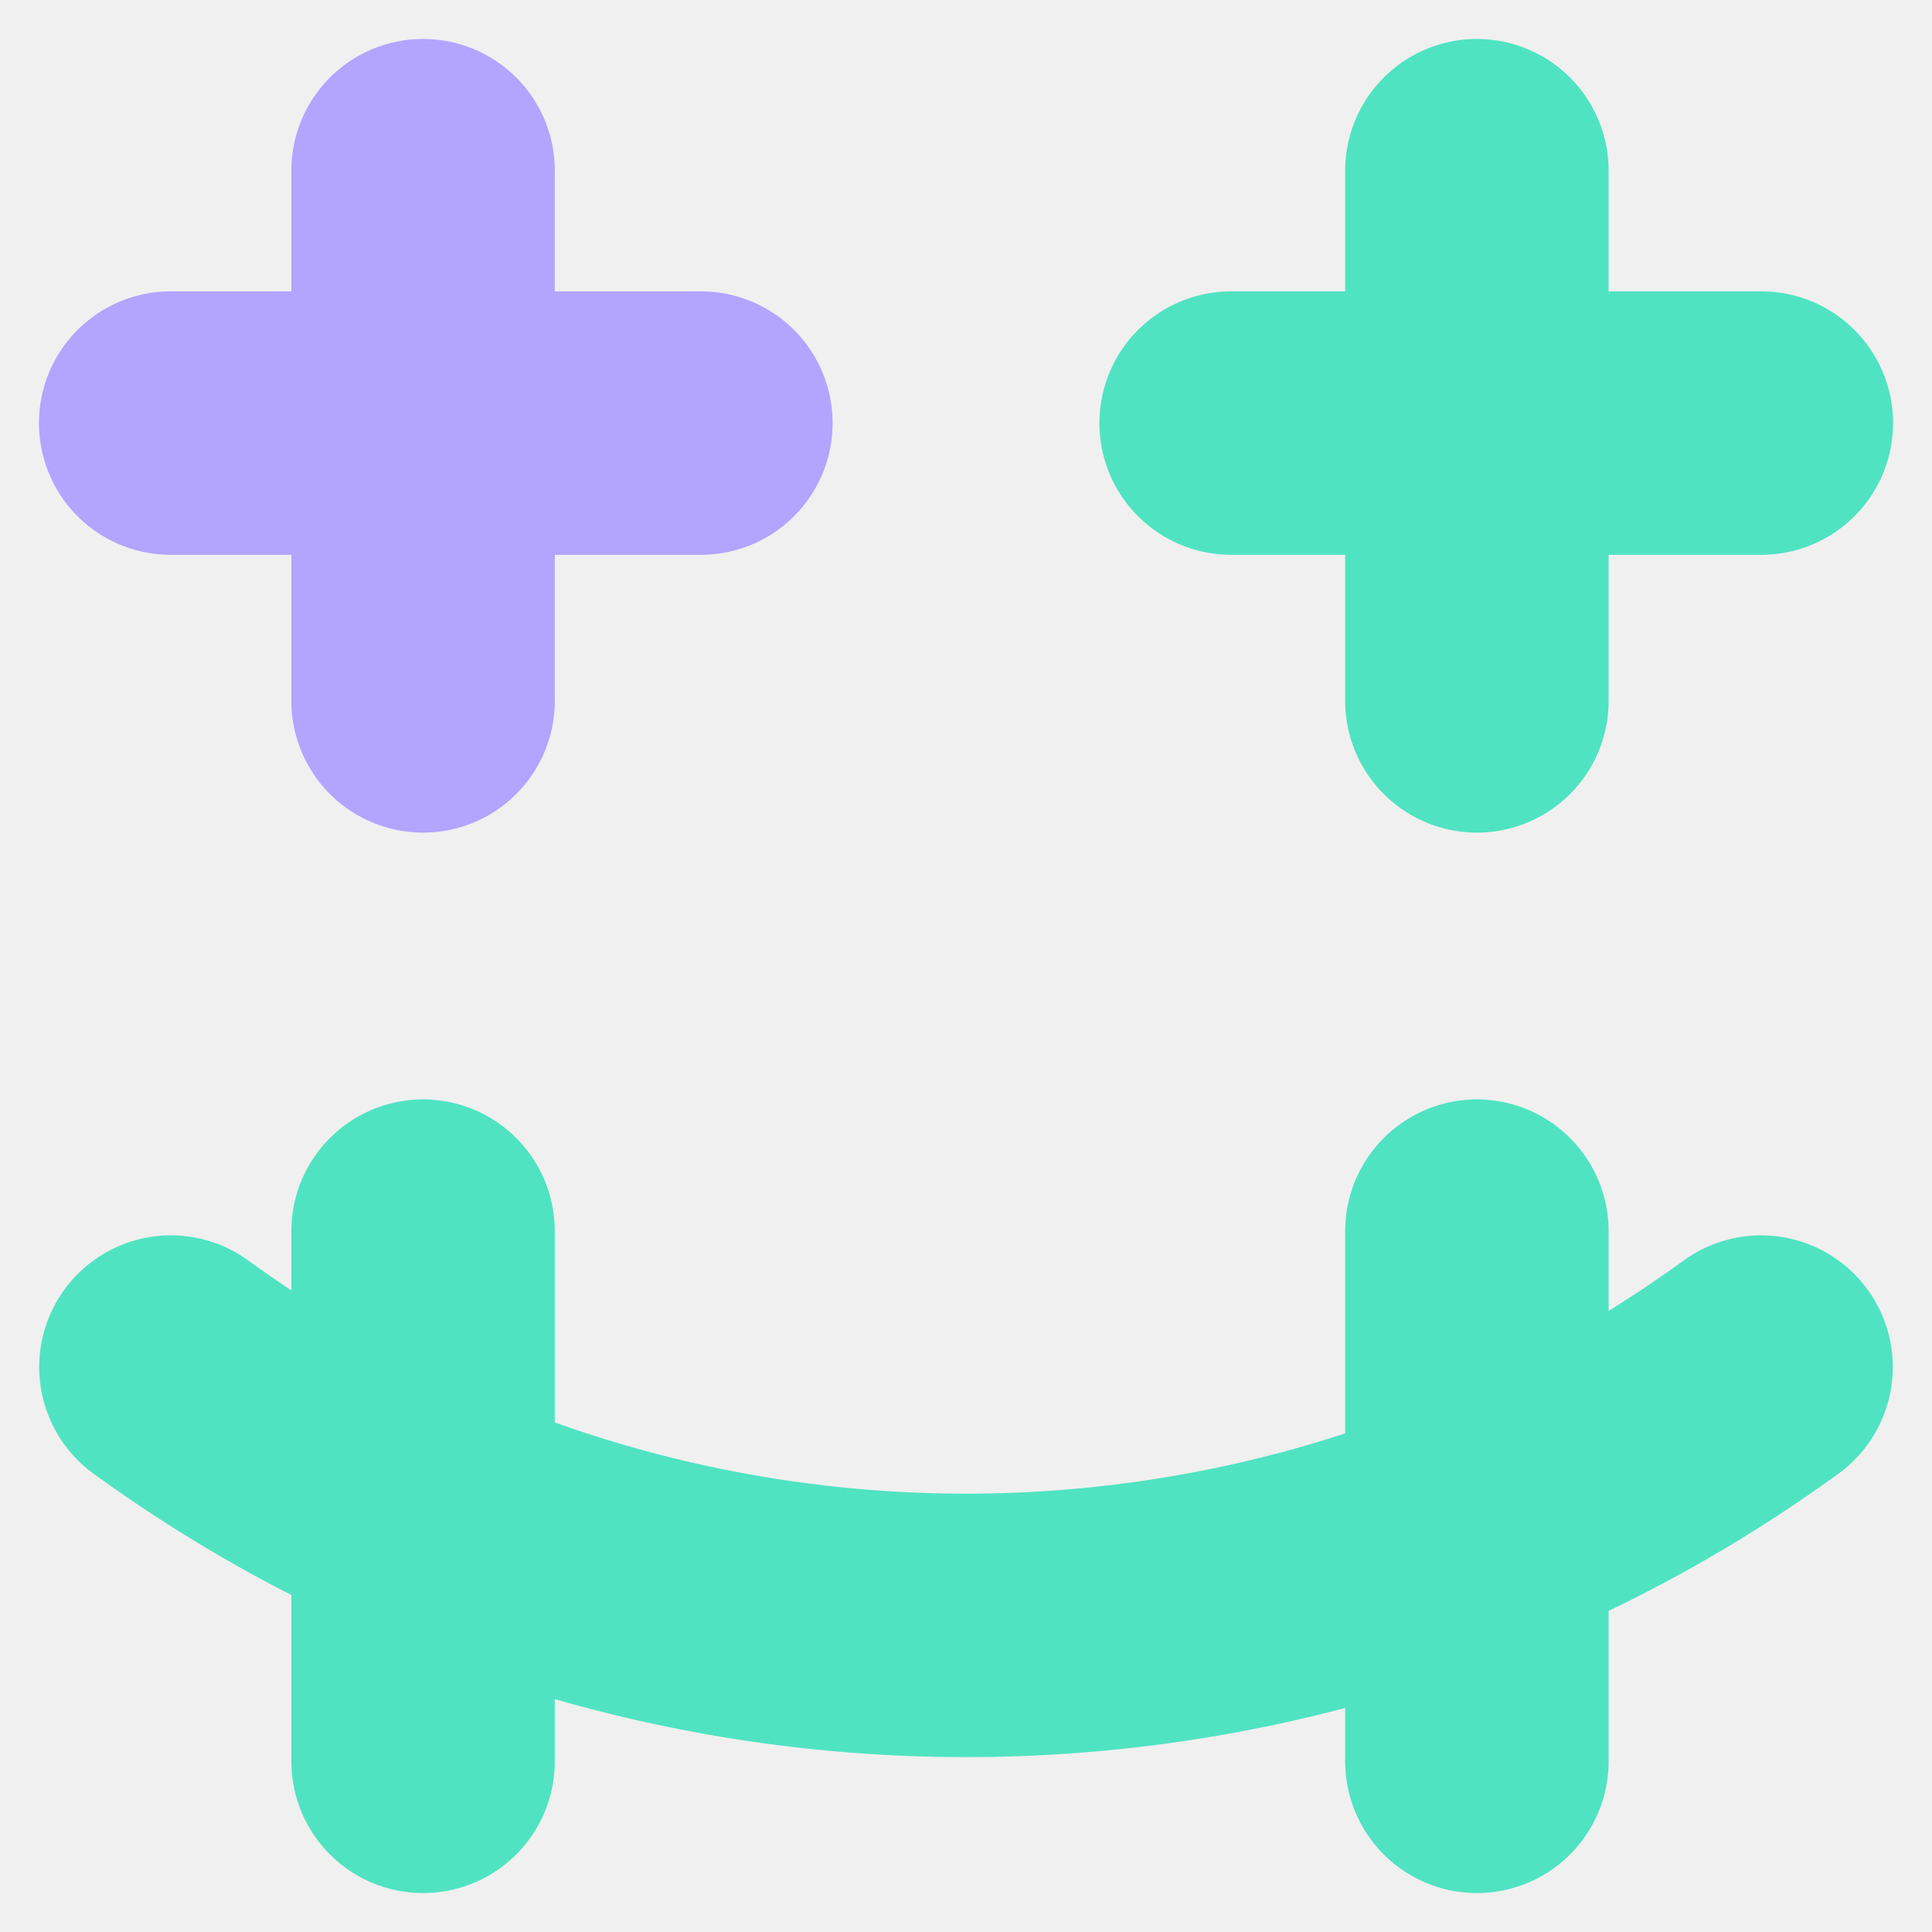
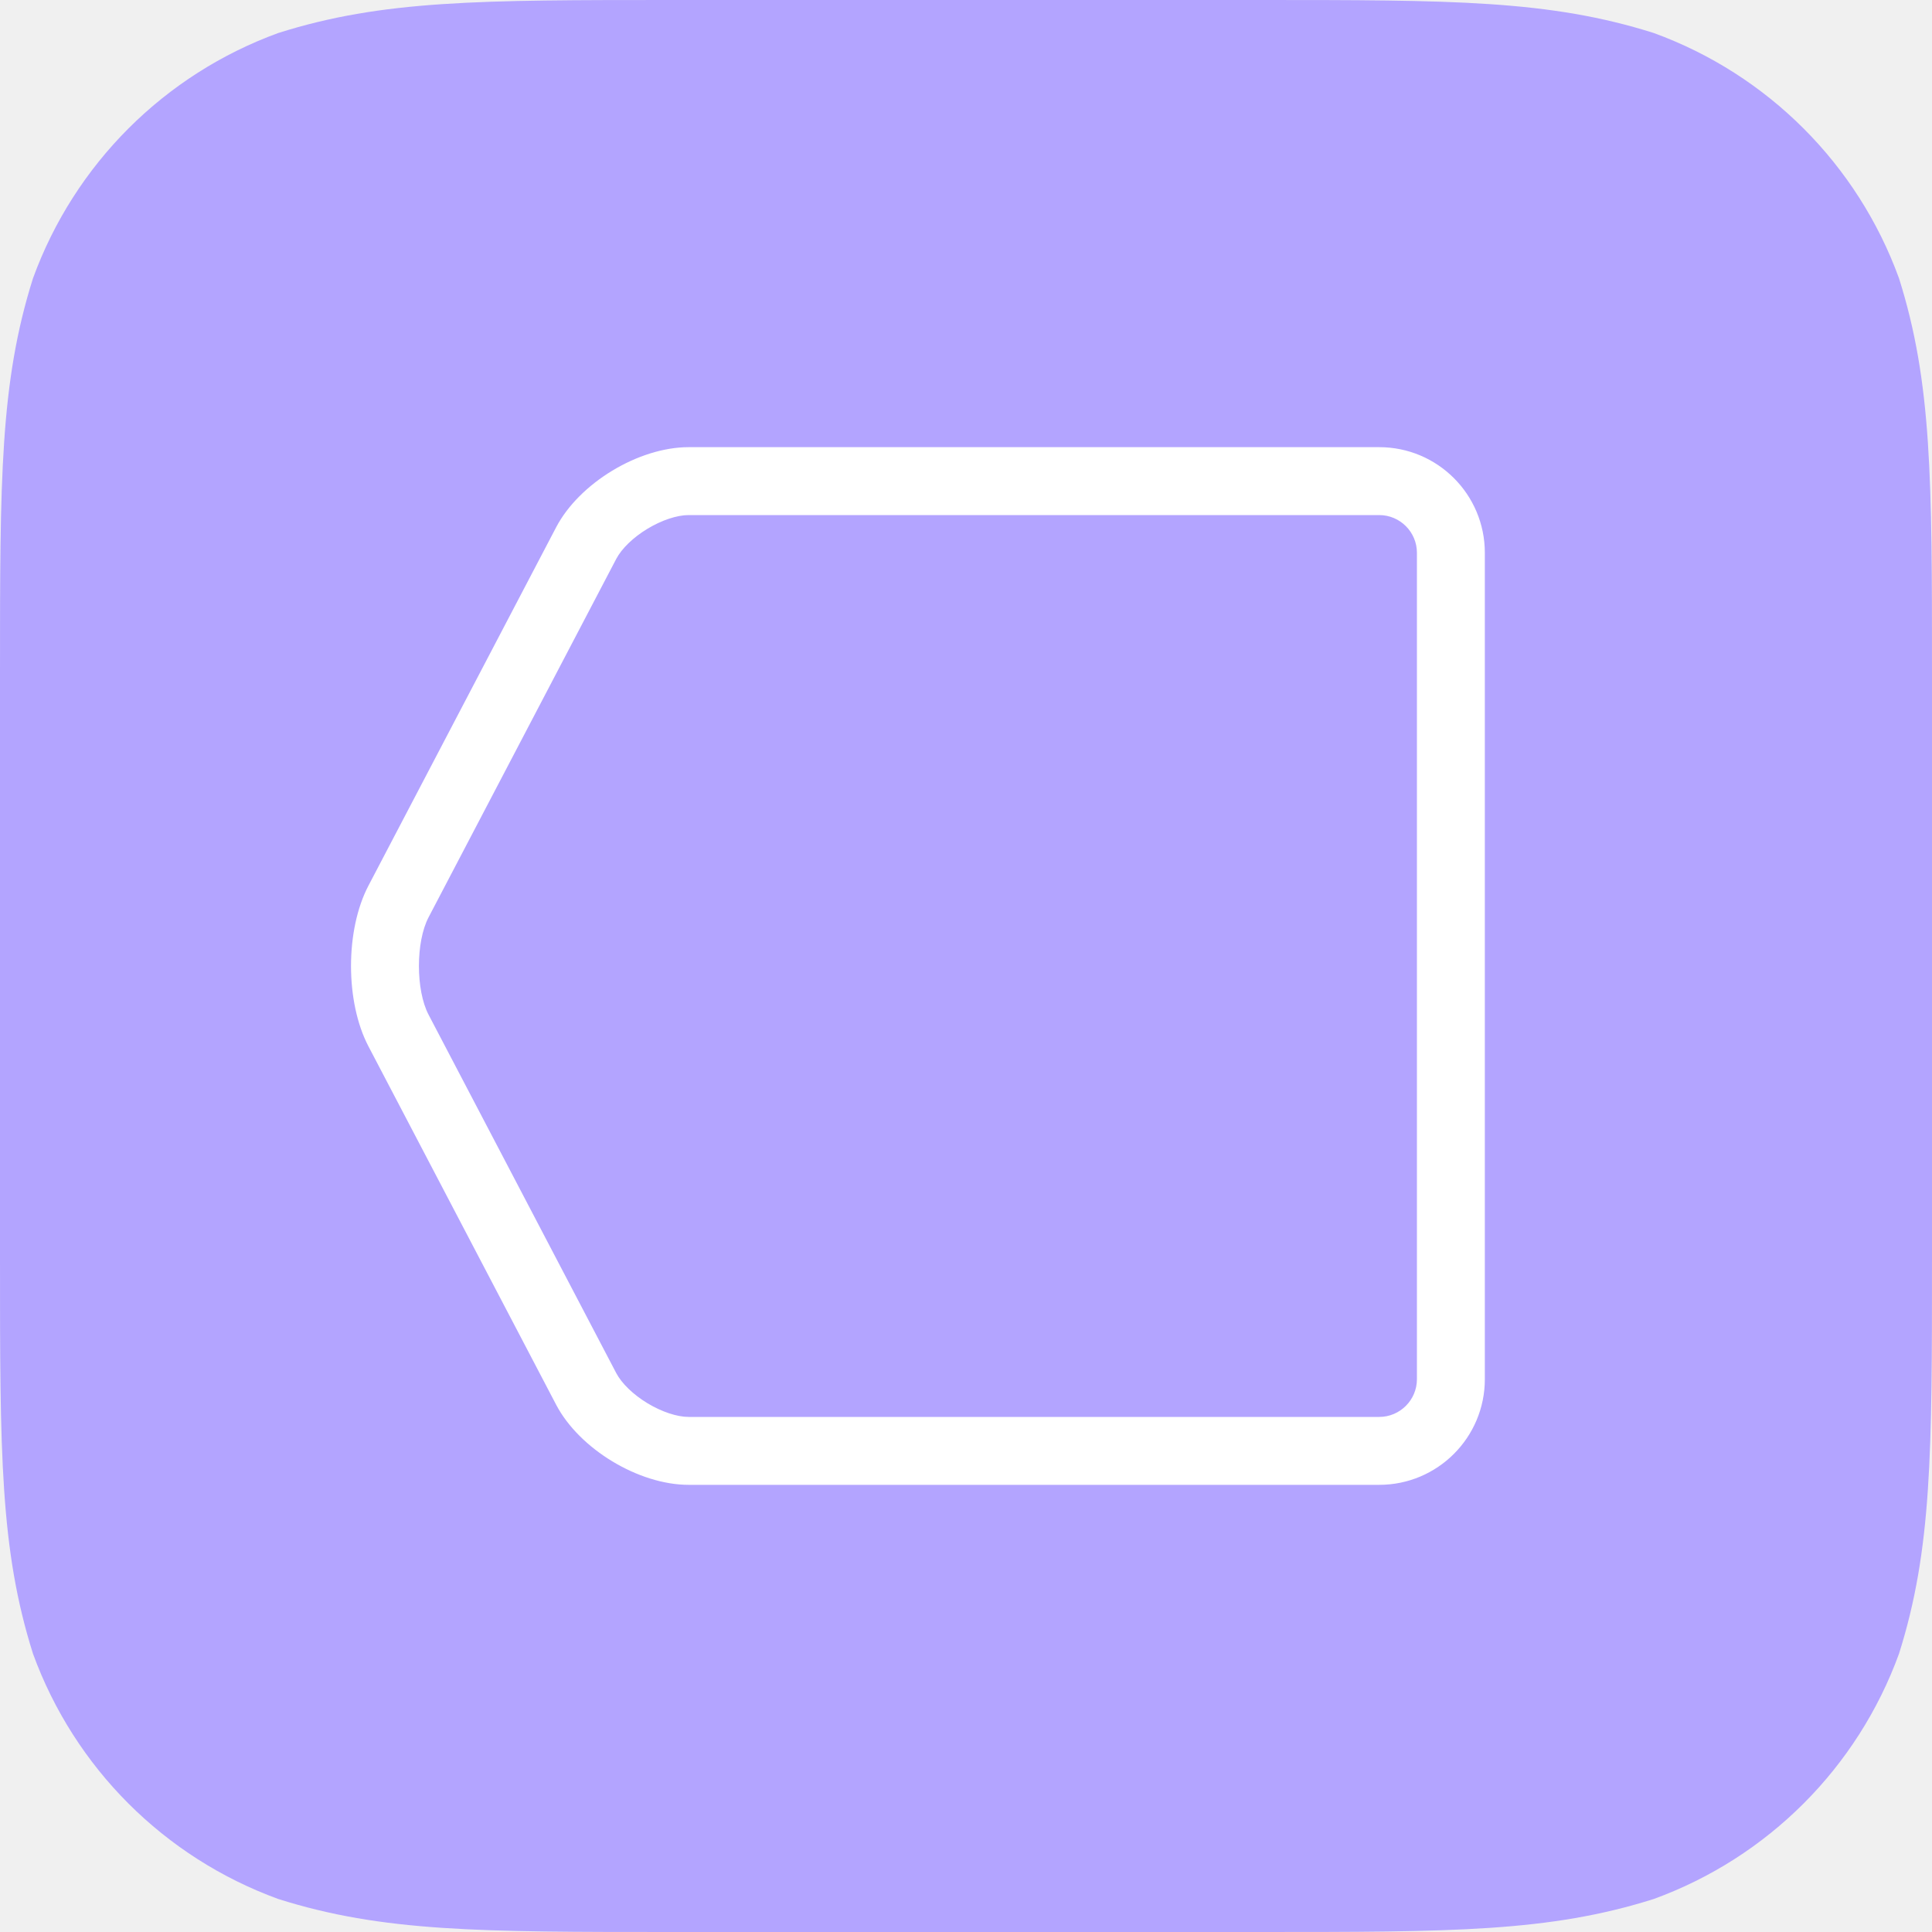
- <svg xmlns="http://www.w3.org/2000/svg" width="44px" height="44px" viewBox="0 0 44 44" version="1.1">
+ <svg xmlns="http://www.w3.org/2000/svg" width="60px" height="60px" viewBox="0 0 60 60" version="1.1">
  <defs />
-   <g id="Assets" stroke="none" stroke-width="1" fill="none" fill-rule="evenodd" stroke-linecap="round">
-     <g id="_Assets/hashs_icon" transform="translate(-18, -18)" stroke-width="6">
-       <g id="Group-3" transform="translate(21.63522, 21.63522)">
-         <path d="M6,0.252 L6,12.327" id="Stroke-3" stroke="#B3A4FF" />
-         <path d="M12.327,6 L0.252,6" id="Stroke-4" stroke="#B3A4FF" />
-         <path d="M30,0.252 L30,12.327" id="Stroke-5" stroke="#50E3C2" />
-         <path d="M36.478,6 L24.403,6" id="Stroke-6" stroke="#50E3C2" />
-         <path d="M30,24.403 L30,36.478" id="Stroke-7" stroke="#50E3C2" />
-         <path d="M6,24.403 L6,36.478" id="Stroke-8" stroke="#50E3C2" />
-         <path d="M36.472,27.499 C25.675,35.343 11.054,35.343 0.257,27.499" id="Stroke-9" stroke="#50E3C2" />
-       </g>
+   <g id="Assets" stroke="none" stroke-width="1" fill="none" fill-rule="evenodd">
+     <g id="_Assets/hashs_icon">
+       <path d="M20.919,0 L39.081,0 C45.105,0 48.116,0 51.359,1.025 C54.898,2.314 57.687,5.102 58.975,8.642 C60,11.884 60,14.895 60,20.919 L60,39.081 C60,45.105 60,48.116 58.975,51.359 C57.687,54.898 54.898,57.686 51.359,58.975 C48.116,60 45.105,60 39.081,60 L20.919,60 C14.895,60 11.884,60 8.642,58.975 C5.102,57.686 2.314,54.898 1.025,51.359 C-1.171875e-05,48.116 -1.171875e-05,45.105 -1.171875e-05,39.081 L-1.171875e-05,20.919 C-1.171875e-05,14.895 -1.171875e-05,11.884 1.025,8.642 C2.314,5.102 5.102,2.314 8.642,1.025 C11.884,0 14.895,0 20.919,0" id="Fill-1" fill="#B3A4FF" />
+       <path d="M42.832,13.887 L21.387,13.887 C19.833,13.887 17.99,15.002 17.27,16.378 L11.441,27.508 C10.721,28.884 10.721,31.116 11.441,32.492 L17.27,43.622 C17.99,44.998 19.833,46.113 21.387,46.113 L42.832,46.113 C44.644,46.113 46.113,44.644 46.113,42.832 L46.113,17.168 C46.113,15.356 44.644,13.887 42.832,13.887 M42.832,15.996 C43.478,15.996 44.004,16.522 44.004,17.168 L44.004,42.832 C44.004,43.478 43.478,44.004 42.832,44.004 L21.387,44.004 C21.026,44.004 20.548,43.845 20.108,43.579 C19.668,43.313 19.306,42.963 19.138,42.643 L13.31,31.513 C12.91,30.749 12.91,29.251 13.31,28.487 L19.138,17.357 C19.306,17.037 19.668,16.687 20.108,16.421 C20.548,16.155 21.026,15.996 21.387,15.996 L42.832,15.996" id="Fill-4" fill="#FFFFFF" />
    </g>
  </g>
</svg>
